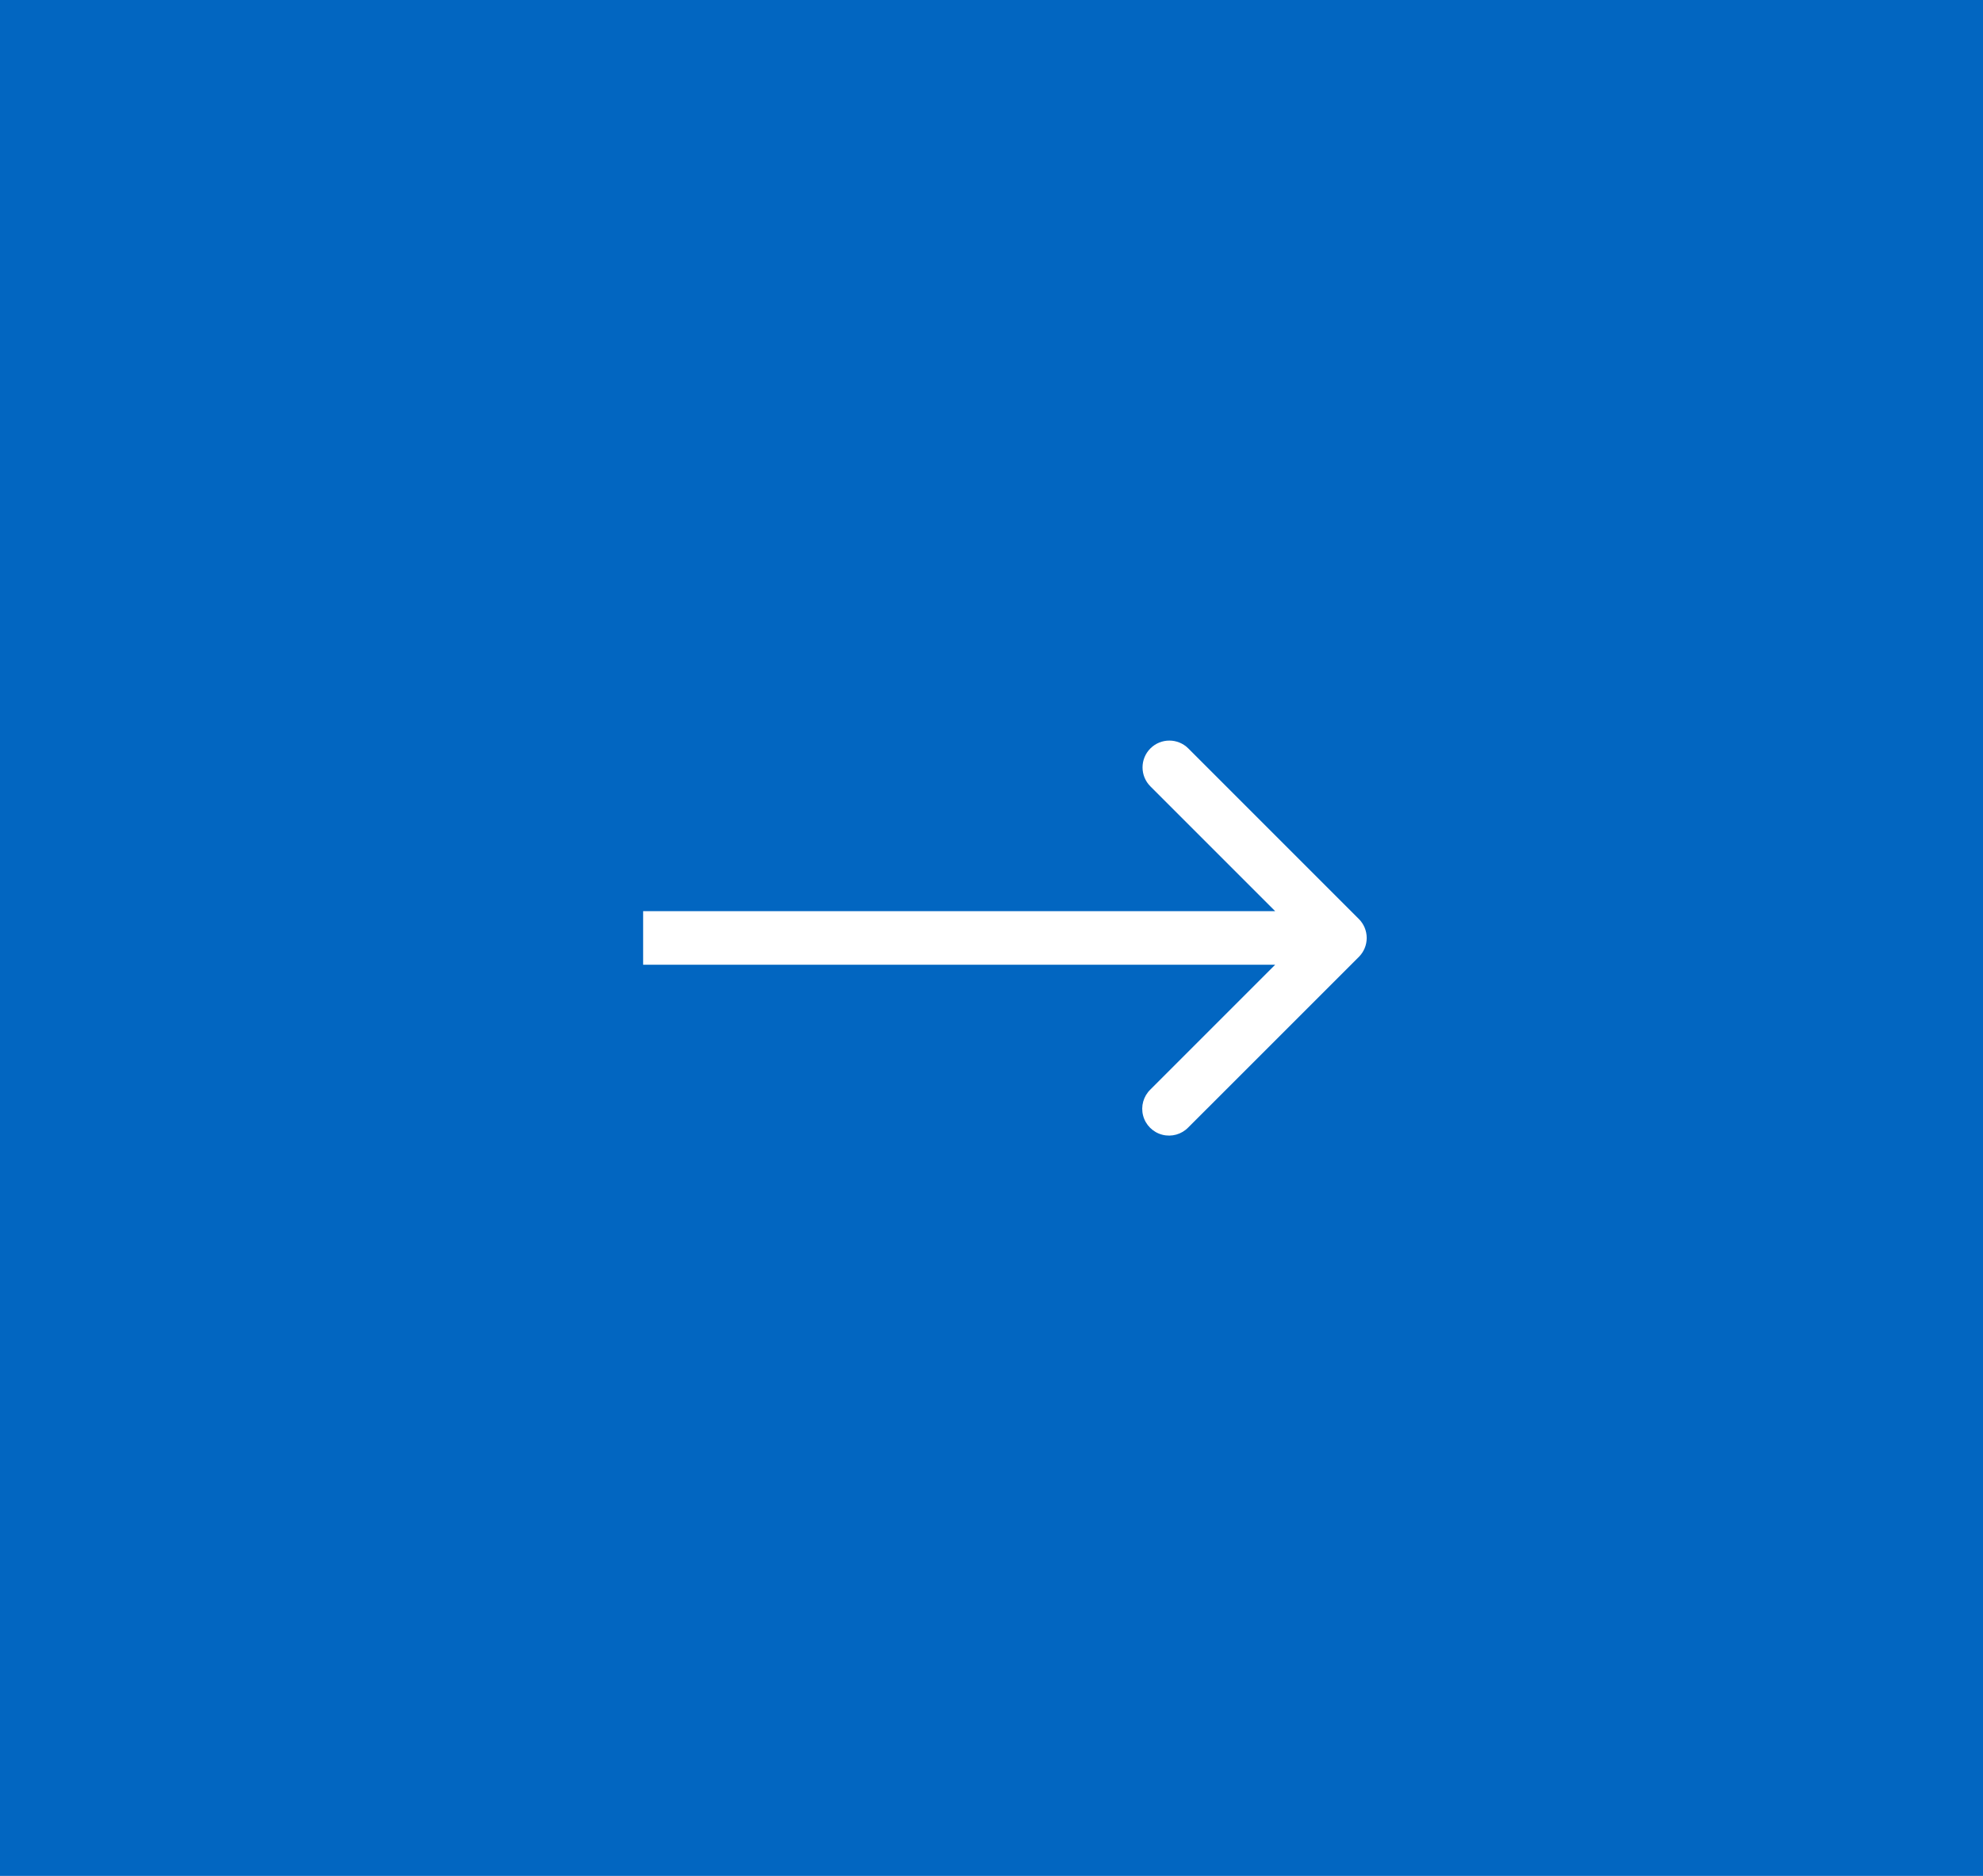
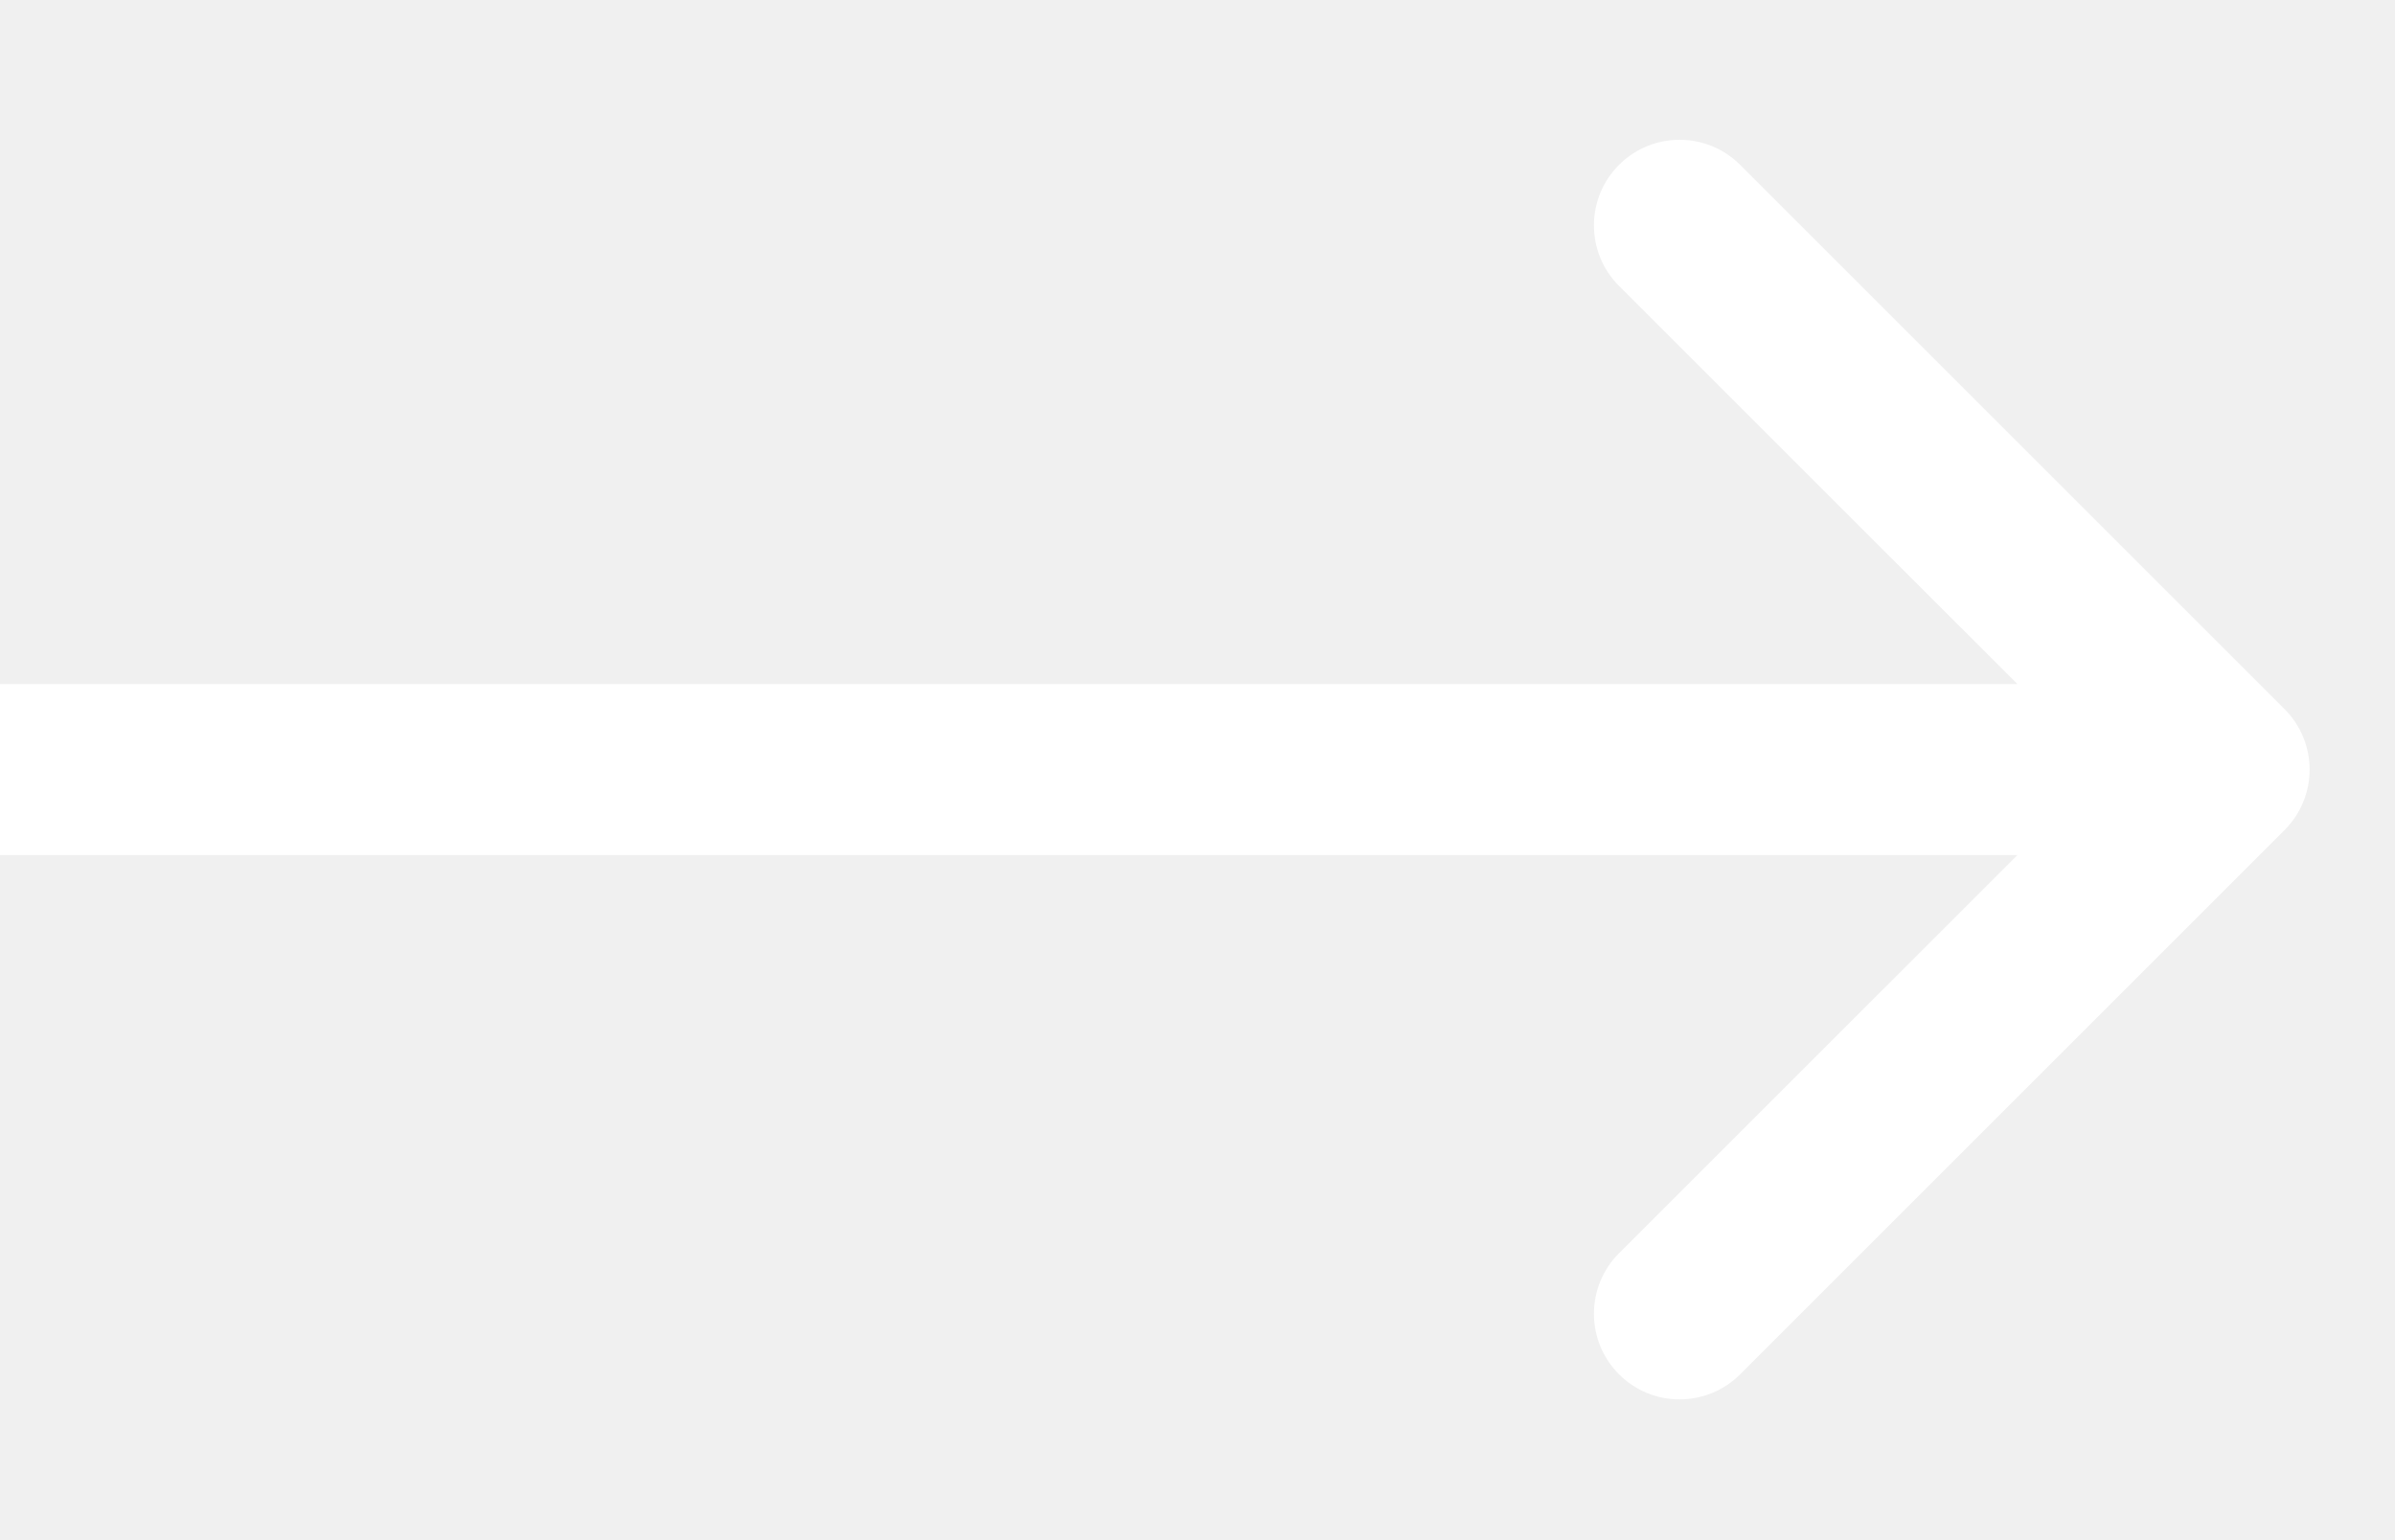
- <svg xmlns="http://www.w3.org/2000/svg" width="37" height="35" fill="none">
-   <path fill="#0266C1" d="M0 0h37v35H0z" />
-   <path d="M25.354 17.854a.5.5 0 0 0 0-.708l-3.182-3.182a.5.5 0 1 0-.707.708l2.828 2.828-2.828 2.828a.5.5 0 1 0 .707.707l3.182-3.181ZM12 18h13v-1H12v1Z" fill="#fff" />
+ <svg xmlns="http://www.w3.org/2000/svg" width="14" height="9" fill="none">
+   <path d="M13.354 4.854a.5.5 0 0 0 0-.708L10.172.964a.5.5 0 0 0-.708.708L12.293 4.5 9.464 7.328a.5.5 0 1 0 .708.708l3.182-3.182ZM0 5h13V4H0v1Z" fill="#fff" />
</svg>
